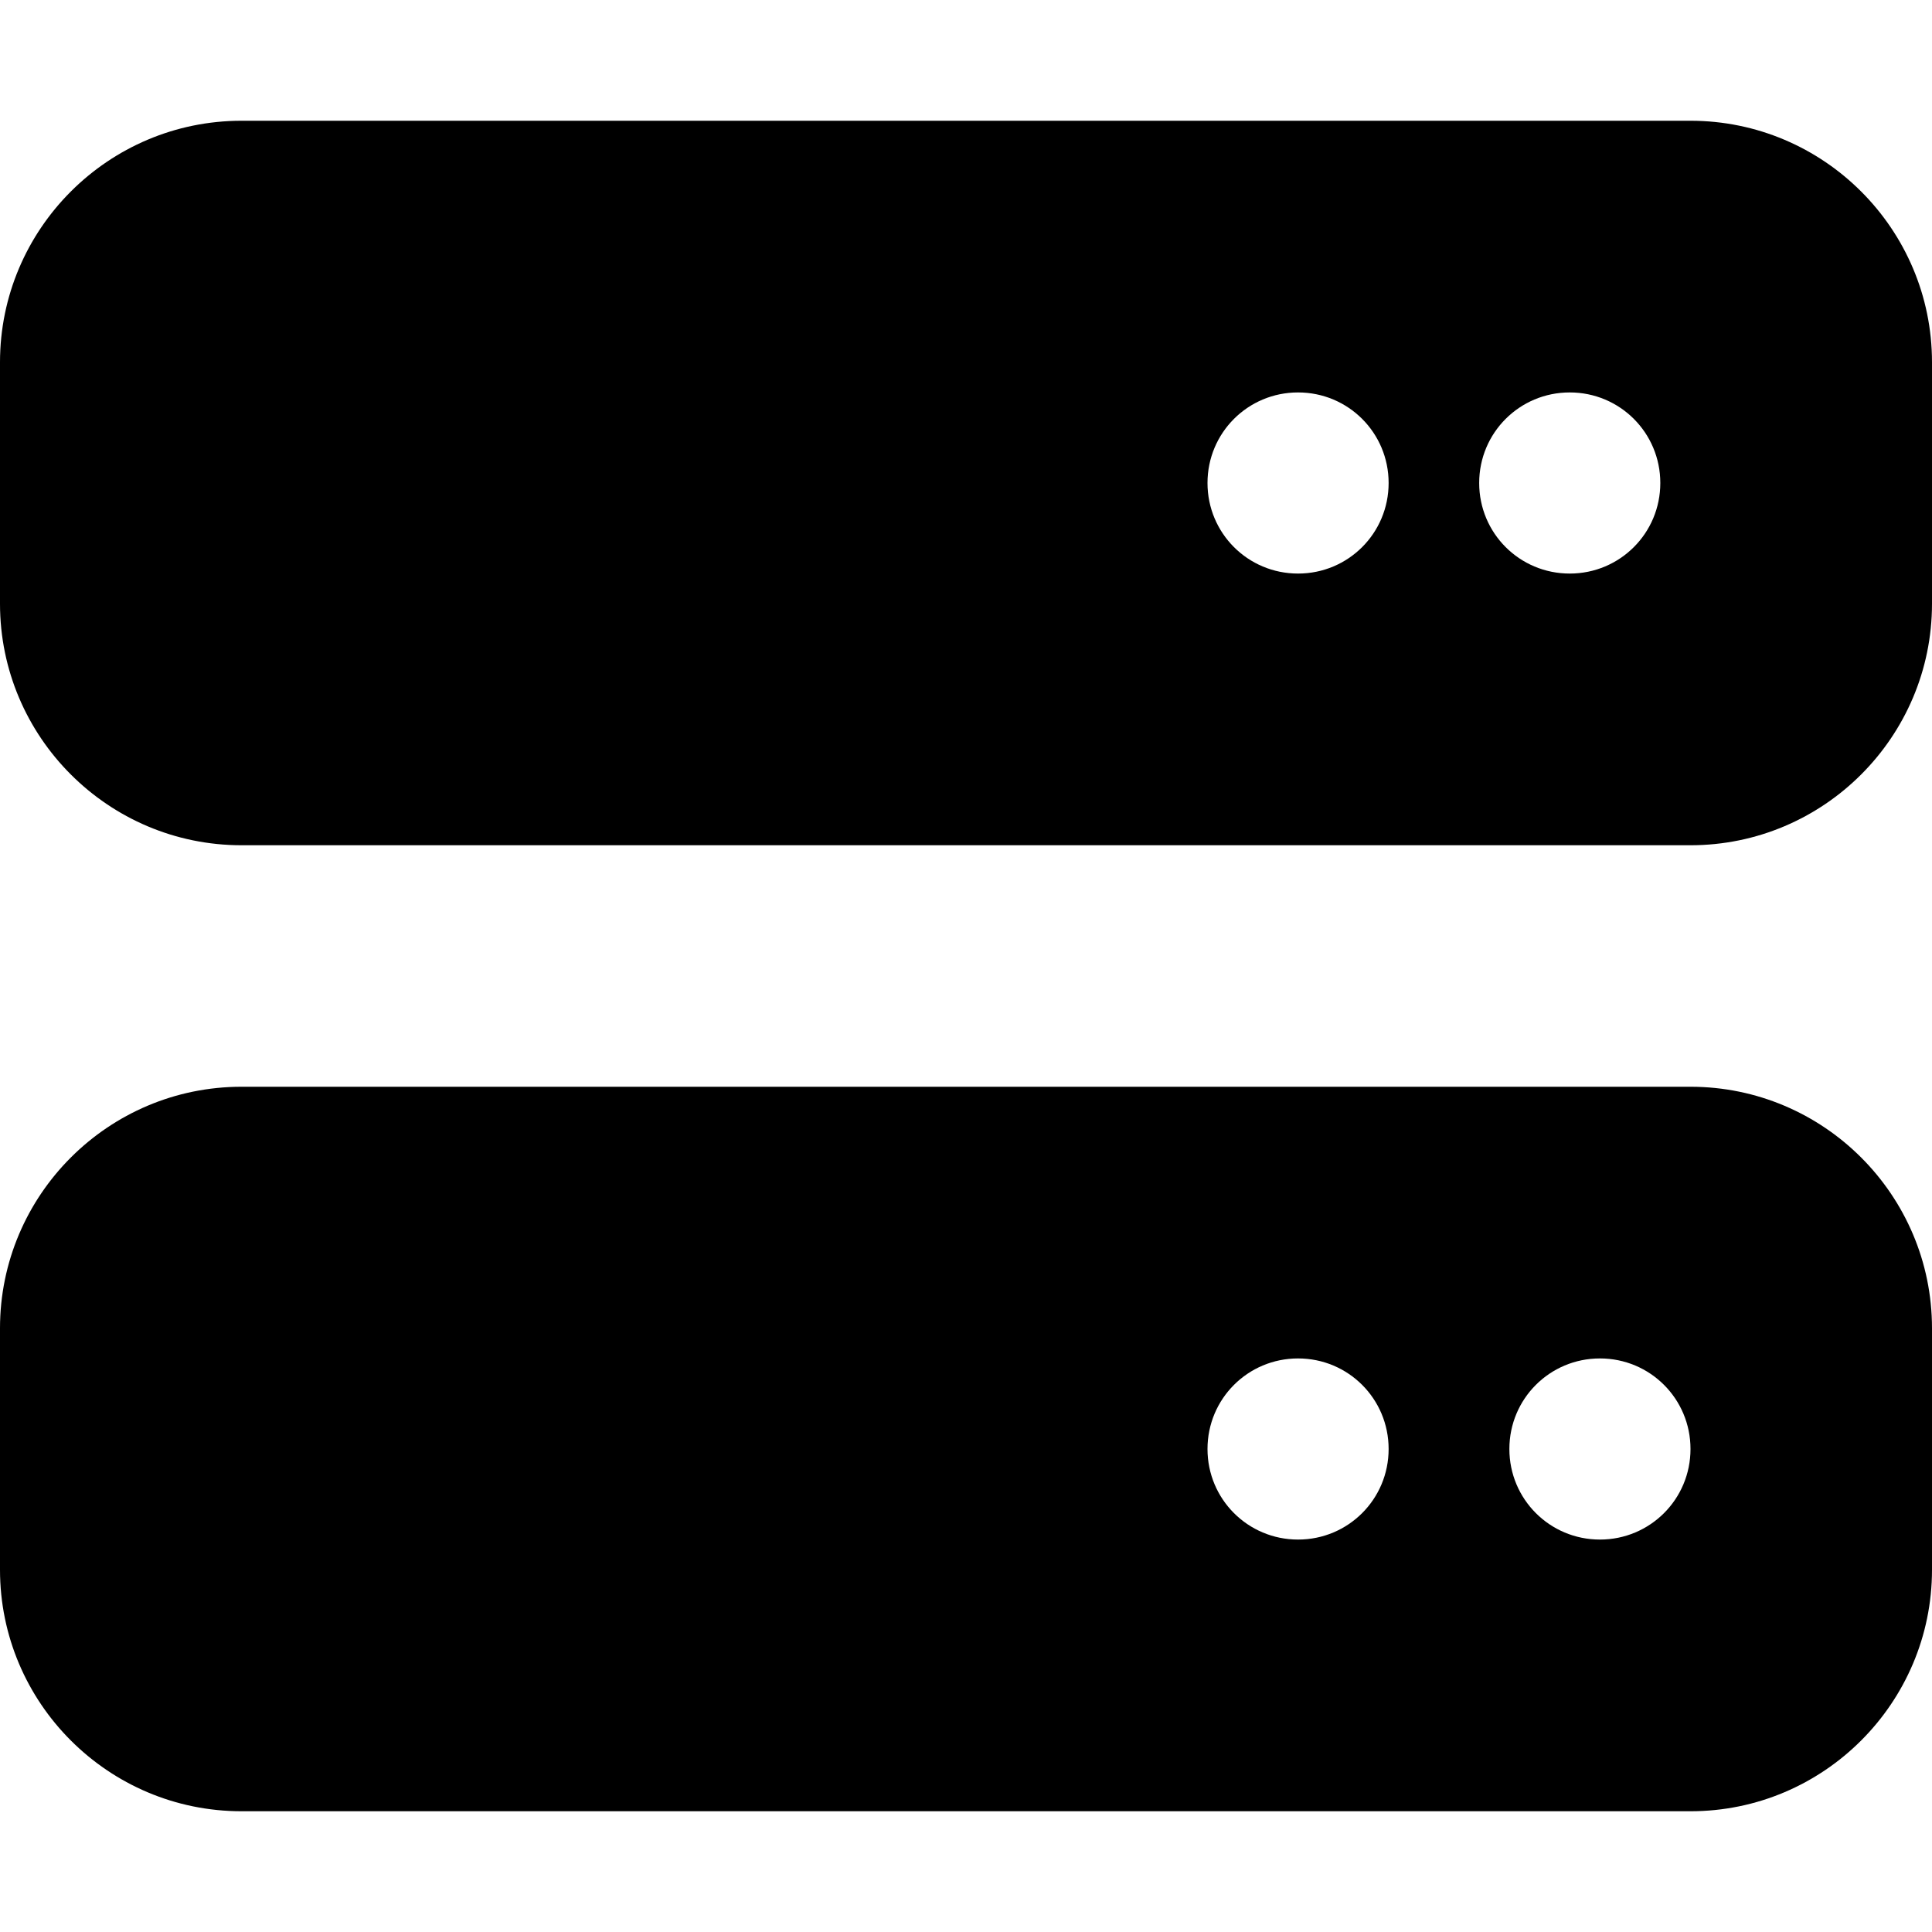
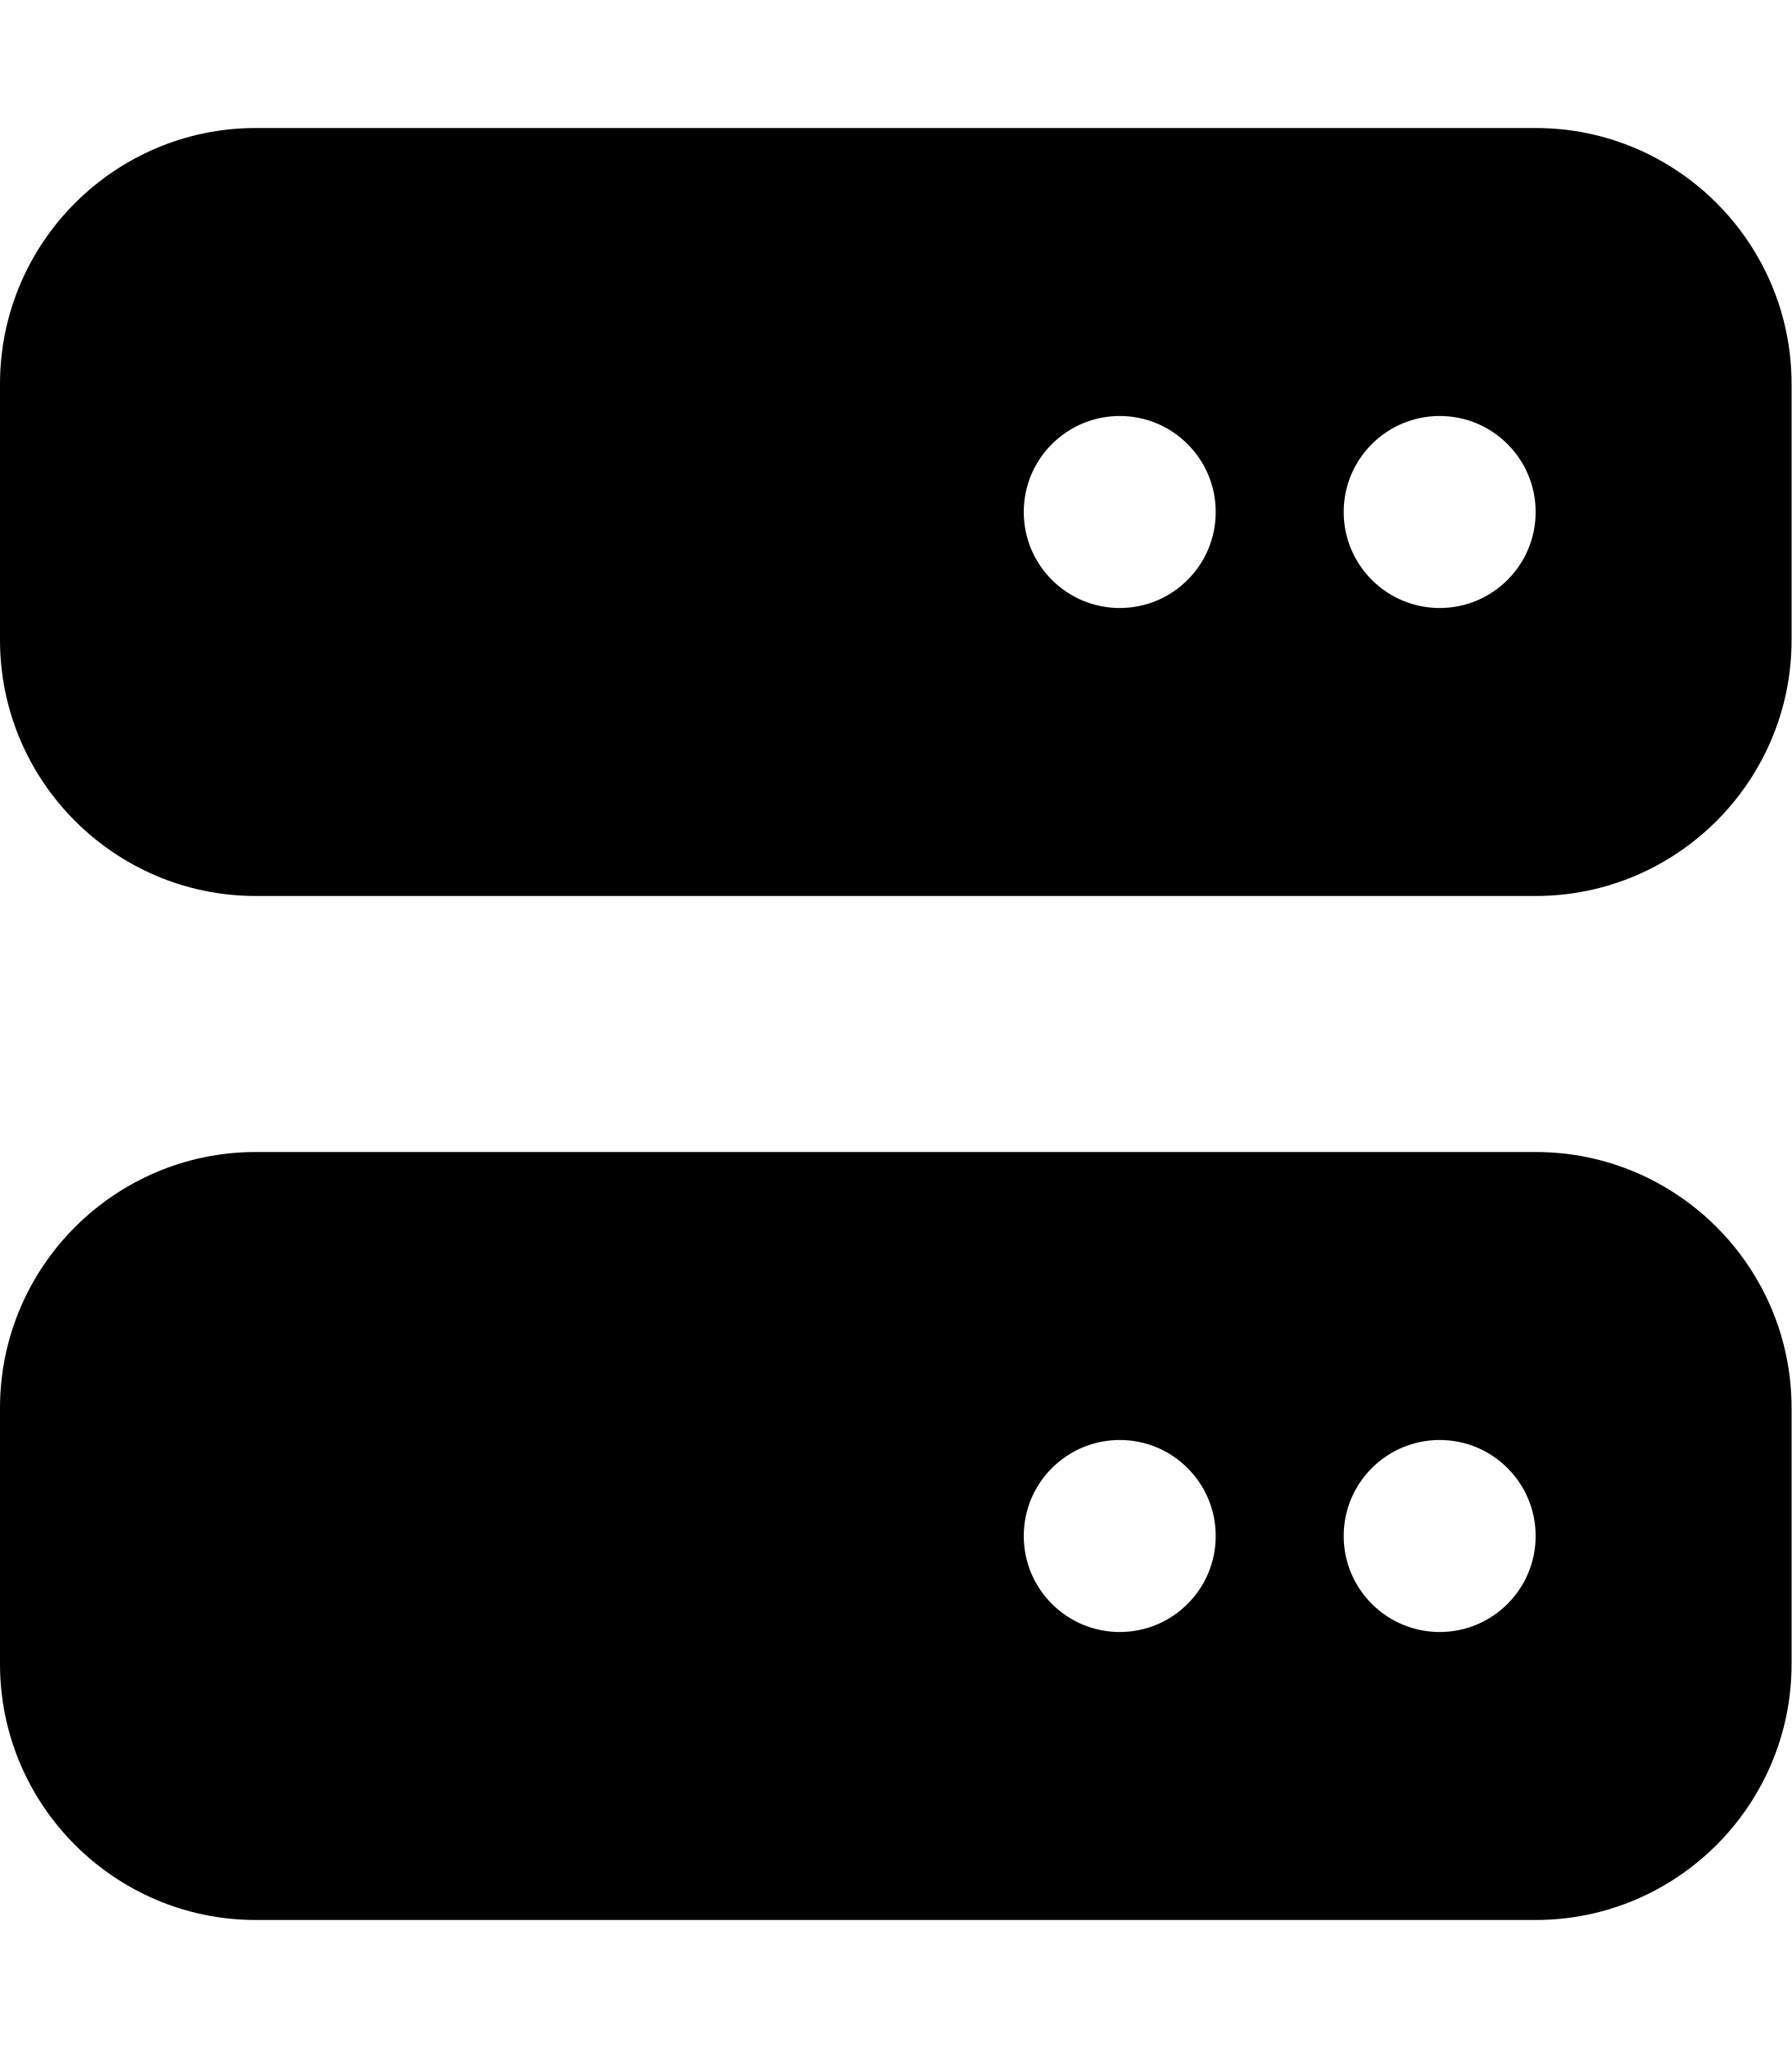
- <svg xmlns="http://www.w3.org/2000/svg" viewBox="0 0 512 512">
-   <path d="M64 32C28.7 32 0 60.7 0 96v64c0 35.3 28.7 64 64 64H448c35.3 0 64-28.7 64-64V96c0-35.3-28.7-64-64-64H64zM344 152c-13.3 0-24-10.7-24-24s10.7-24 24-24s24 10.7 24 24s-10.7 24-24 24zm96-24c0 13.3-10.7 24-24 24s-24-10.7-24-24s10.7-24 24-24s24 10.7 24 24zM64 288c-35.3 0-64 28.7-64 64v64c0 35.3 28.7 64 64 64H448c35.3 0 64-28.7 64-64V352c0-35.3-28.7-64-64-64H64zM344 408c-13.3 0-24-10.7-24-24s10.7-24 24-24s24 10.7 24 24s-10.7 24-24 24zm104-24c0 13.3-10.7 24-24 24s-24-10.7-24-24s10.7-24 24-24s24 10.7 24 24z" />
+ <svg xmlns="http://www.w3.org/2000/svg" viewBox="0 0 448 512">
+   <path fill="currentColor" d="M64 32C28.7 32 0 60.7 0 96l0 64c0 35.3 28.7 64 64 64l320 0c35.3 0 64-28.7 64-64l0-64c0-35.3-28.7-64-64-64L64 32zm216 72a24 24 0 1 1 0 48 24 24 0 1 1 0-48zm56 24a24 24 0 1 1 48 0 24 24 0 1 1 -48 0zM64 288c-35.3 0-64 28.7-64 64l0 64c0 35.3 28.7 64 64 64l320 0c35.3 0 64-28.7 64-64l0-64c0-35.3-28.7-64-64-64L64 288zm216 72a24 24 0 1 1 0 48 24 24 0 1 1 0-48zm56 24a24 24 0 1 1 48 0 24 24 0 1 1 -48 0z" />
</svg>
